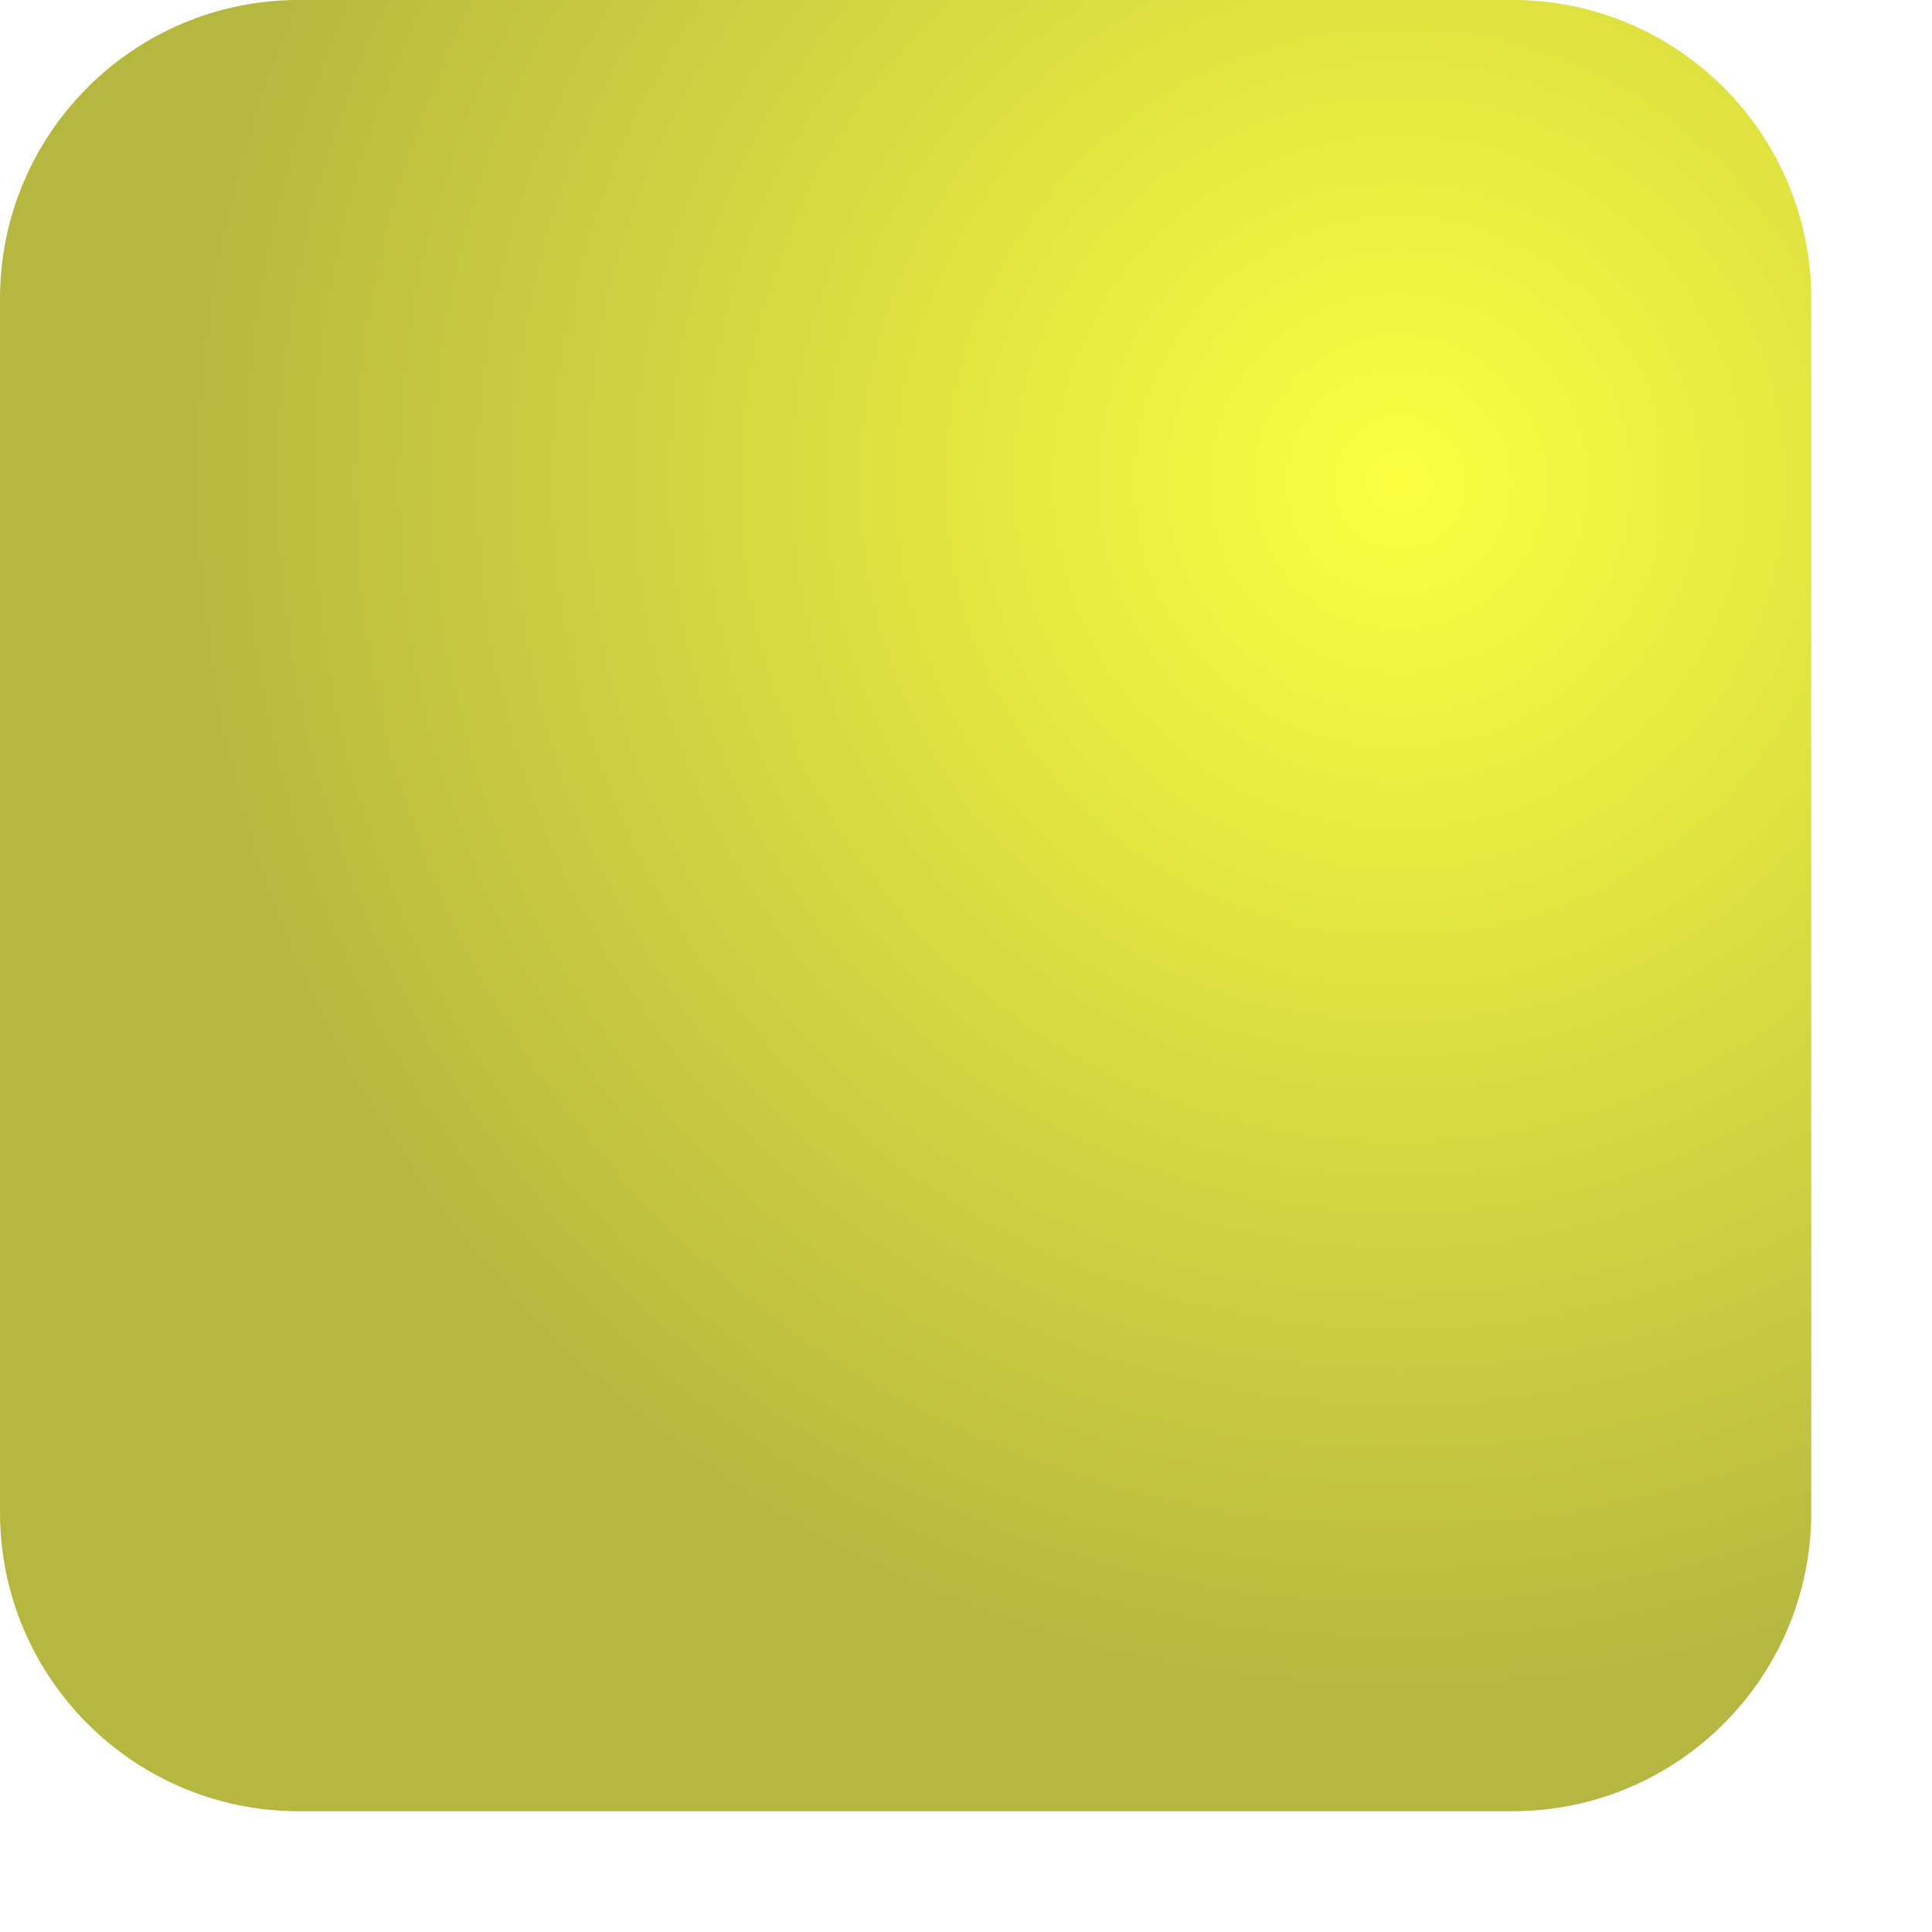
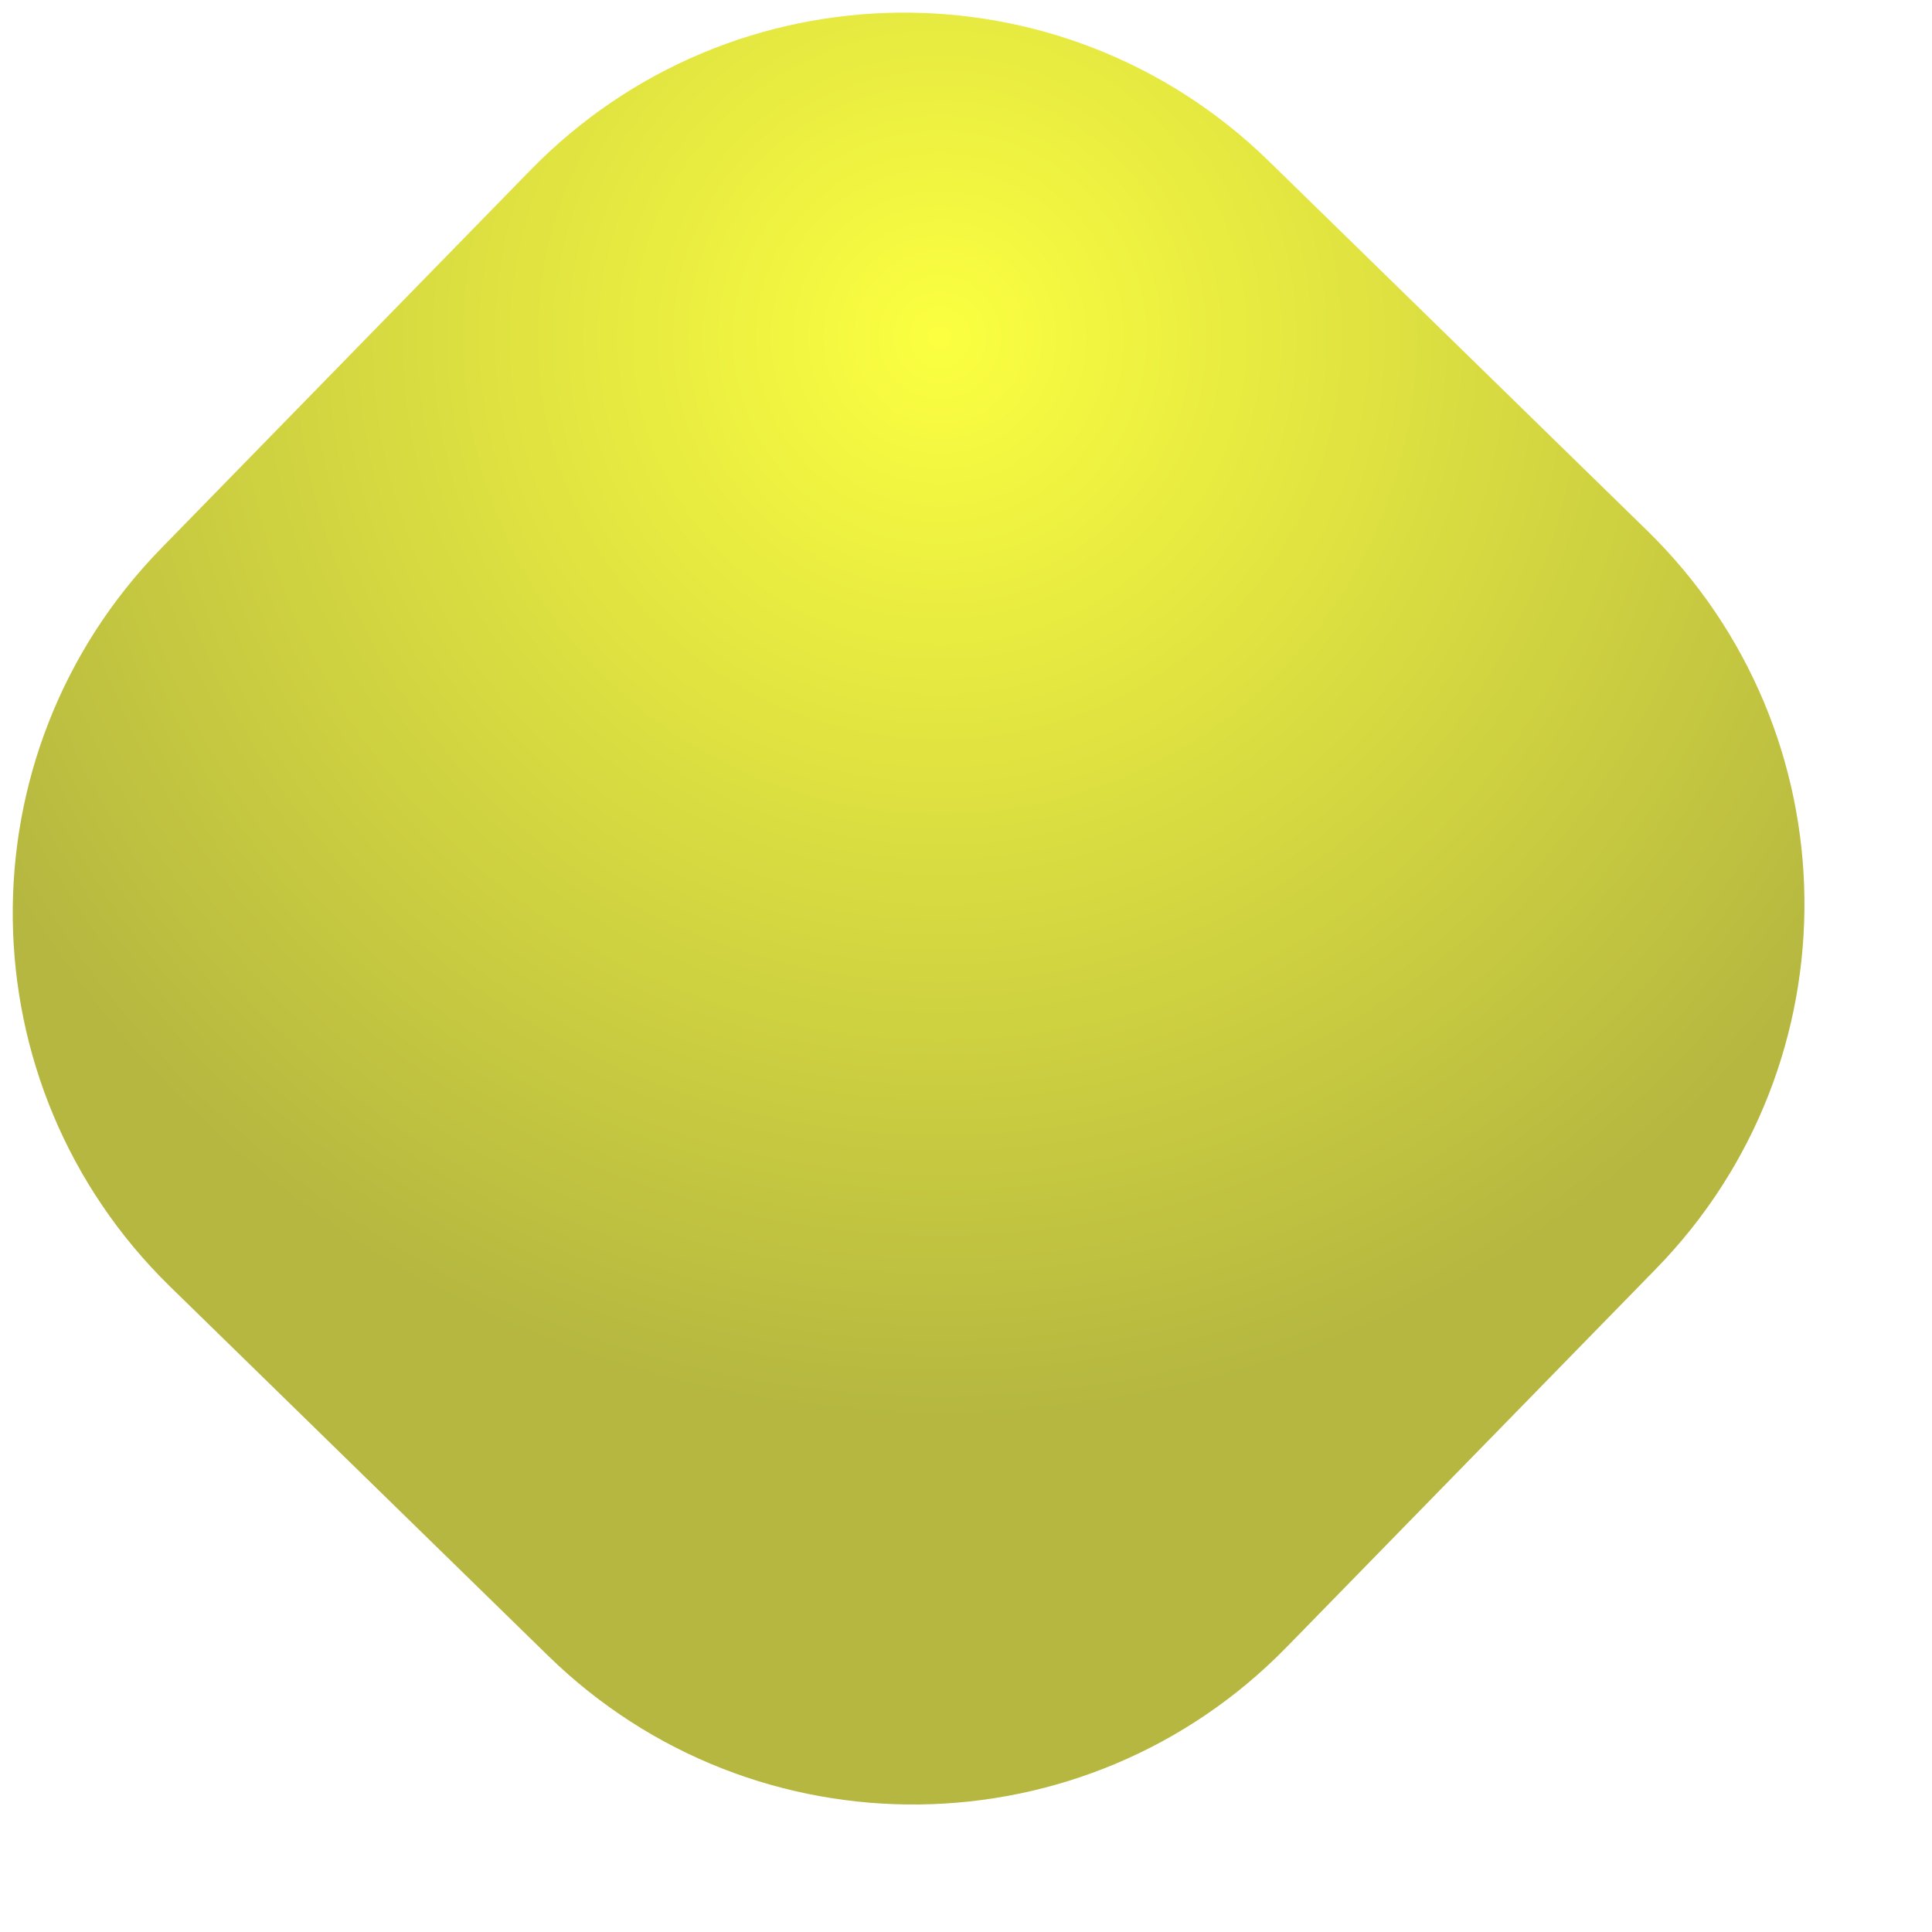
<svg xmlns="http://www.w3.org/2000/svg" xmlns:xlink="http://www.w3.org/1999/xlink" id="svg1" width="50mm" height="50mm">
  <defs id="defs3">
    <linearGradient id="linearGradient930">
      <stop style="stop-color:#faff00;stop-opacity:1;" offset="0" id="stop931" />
      <stop style="stop-color:#9c9f00;stop-opacity:1;" offset="1" id="stop932" />
    </linearGradient>
    <defs id="defs889" />
    <defs id="defs911" />
    <defs id="defs906" />
    <radialGradient xlink:href="#linearGradient930" id="radialGradient933" cx="0.773" cy="0.266" r="0.68" fx="0.773" fy="0.266" />
    <linearGradient xlink:href="#linearGradient930" id="linearGradient934" x1="0" y1="0.5" x2="1" y2="0.5" />
  </defs>
-   <rect style="fill:url(#radialGradient933);fill-opacity:0.75;fill-rule:evenodd;stroke-width:0.995pt;" id="rect837" width="177.165" height="177.168" x="1.0092427e-05" y="-0.003" ry="29.228" />
+   <rect style="fill:url(#radialGradient933);fill-opacity:0.75;fill-rule:evenodd;stroke-width:0.995pt;" id="rect837" width="153.846" height="153.848" x="-78.41" y="48.751" ry="51.067" transform="matrix(0.698609,-0.715504,0.715437,0.698678,0,0)" />
</svg>
